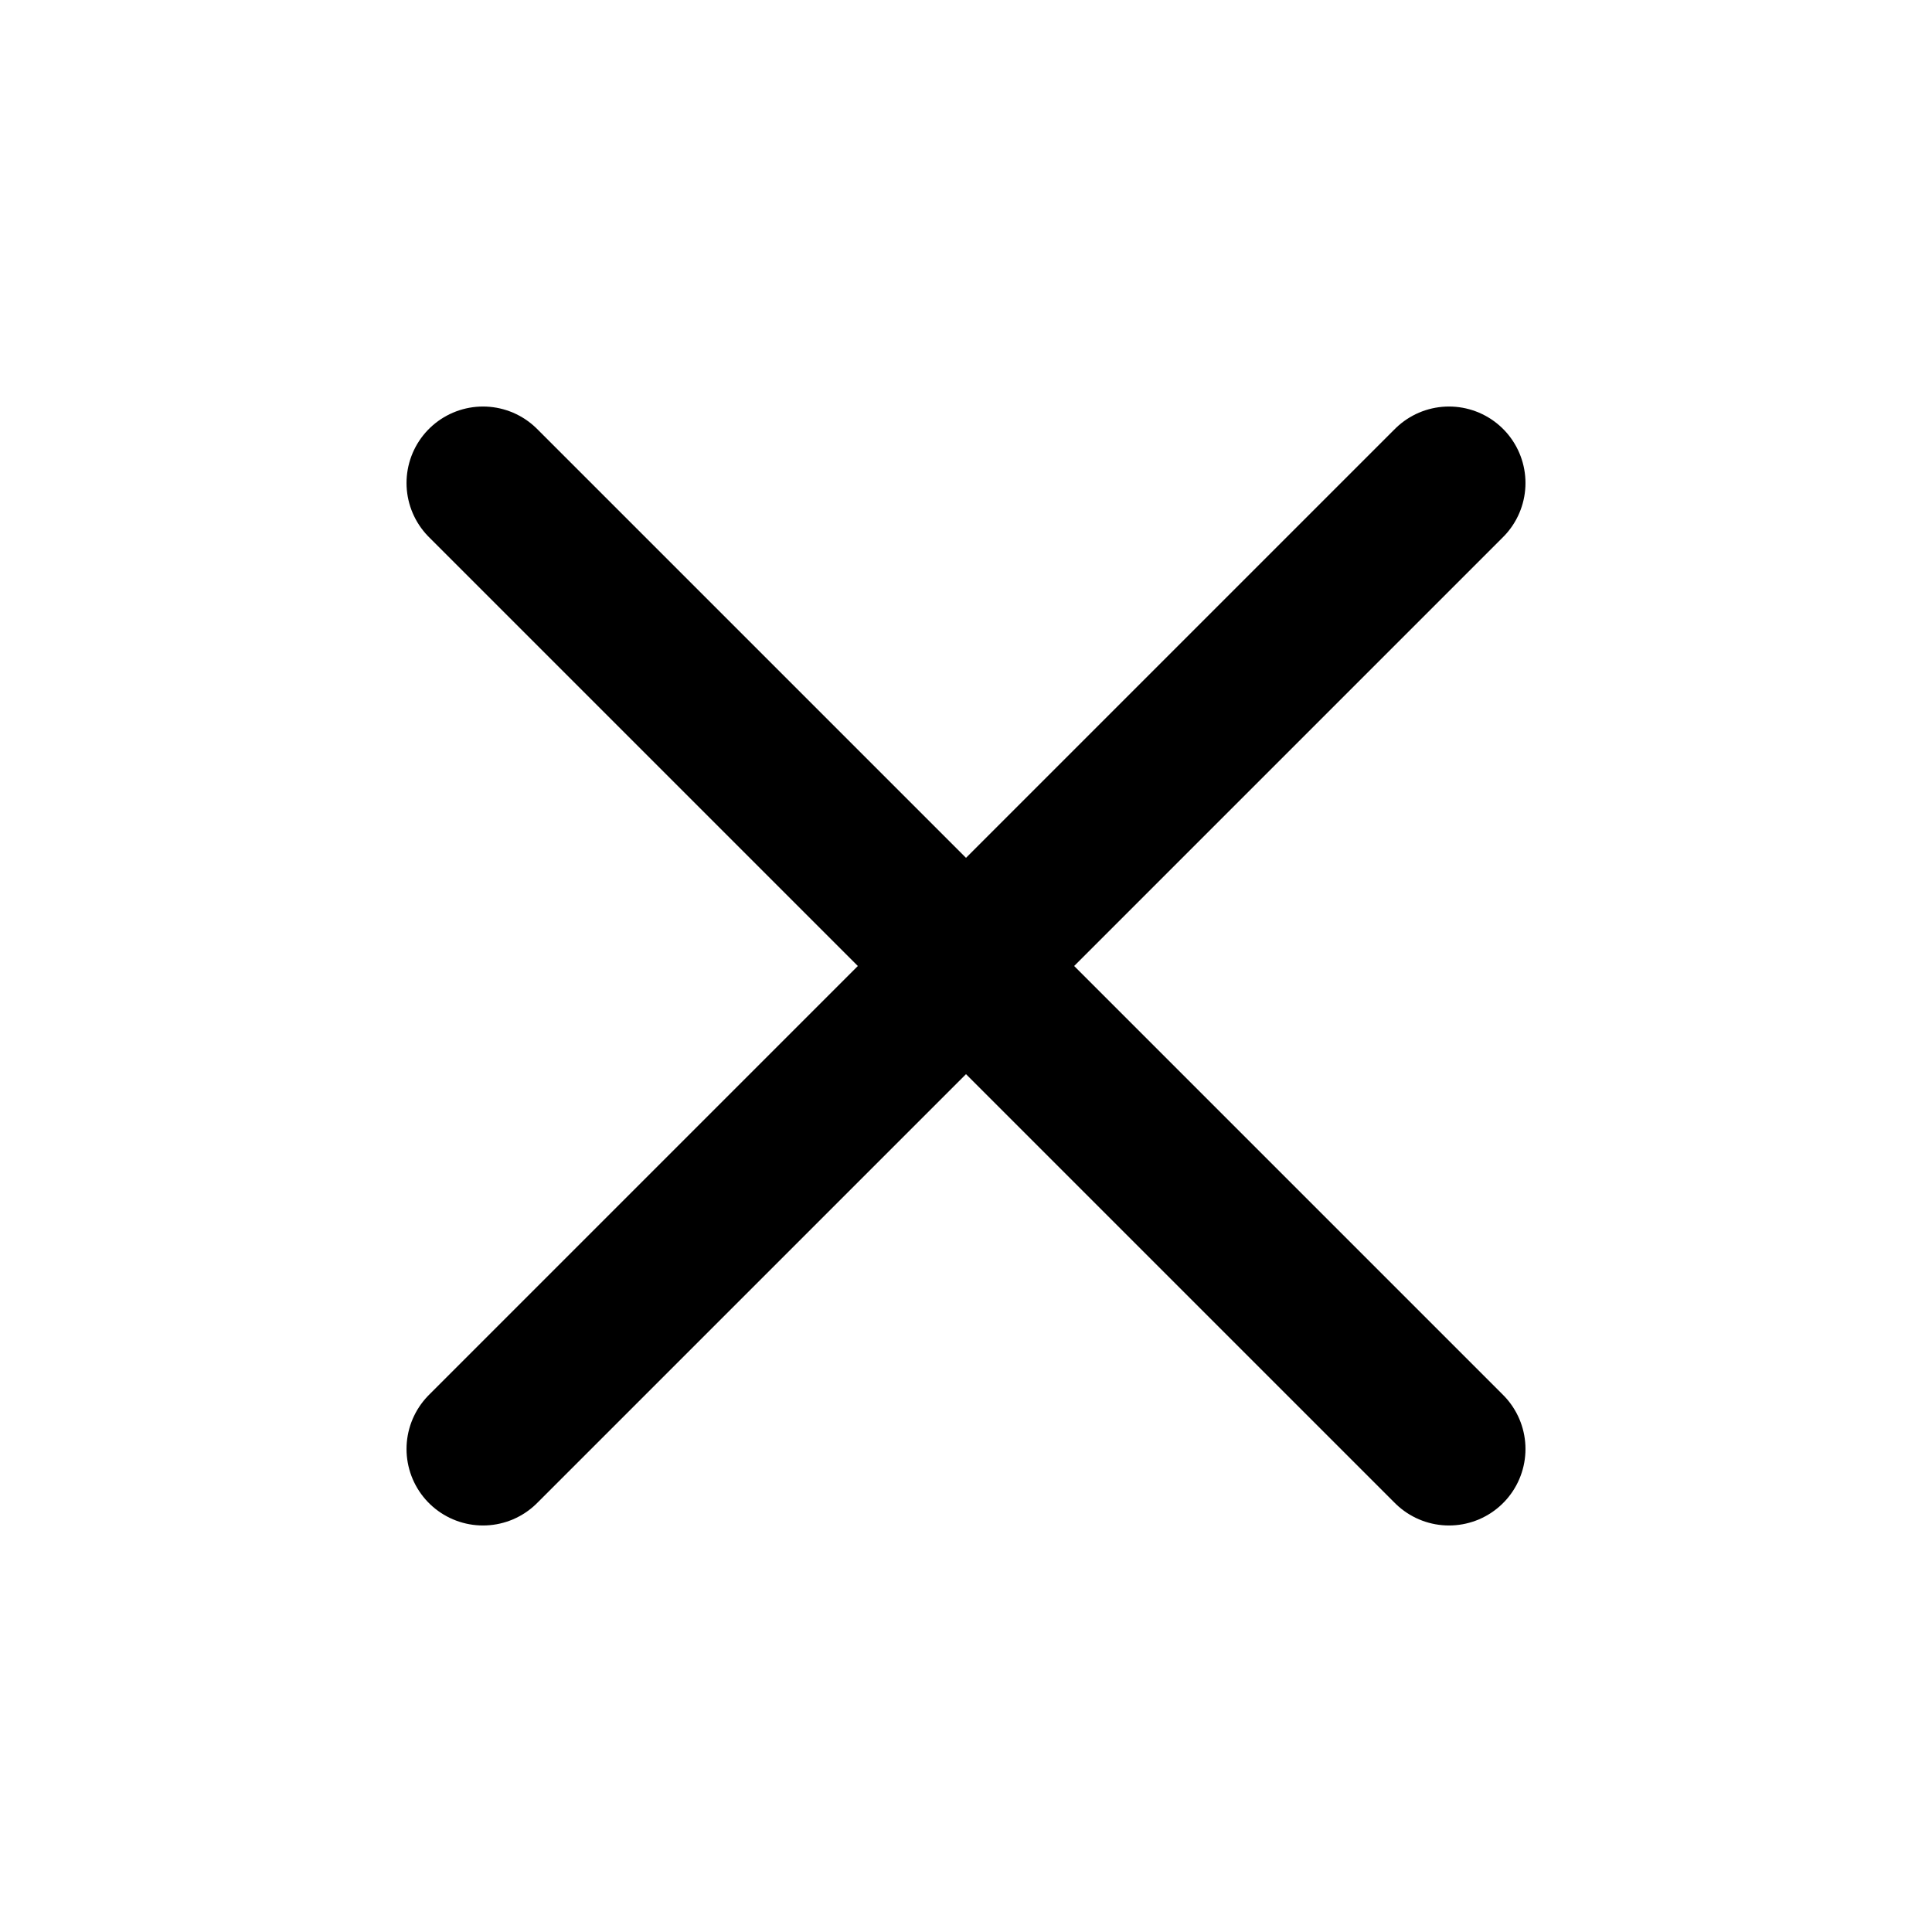
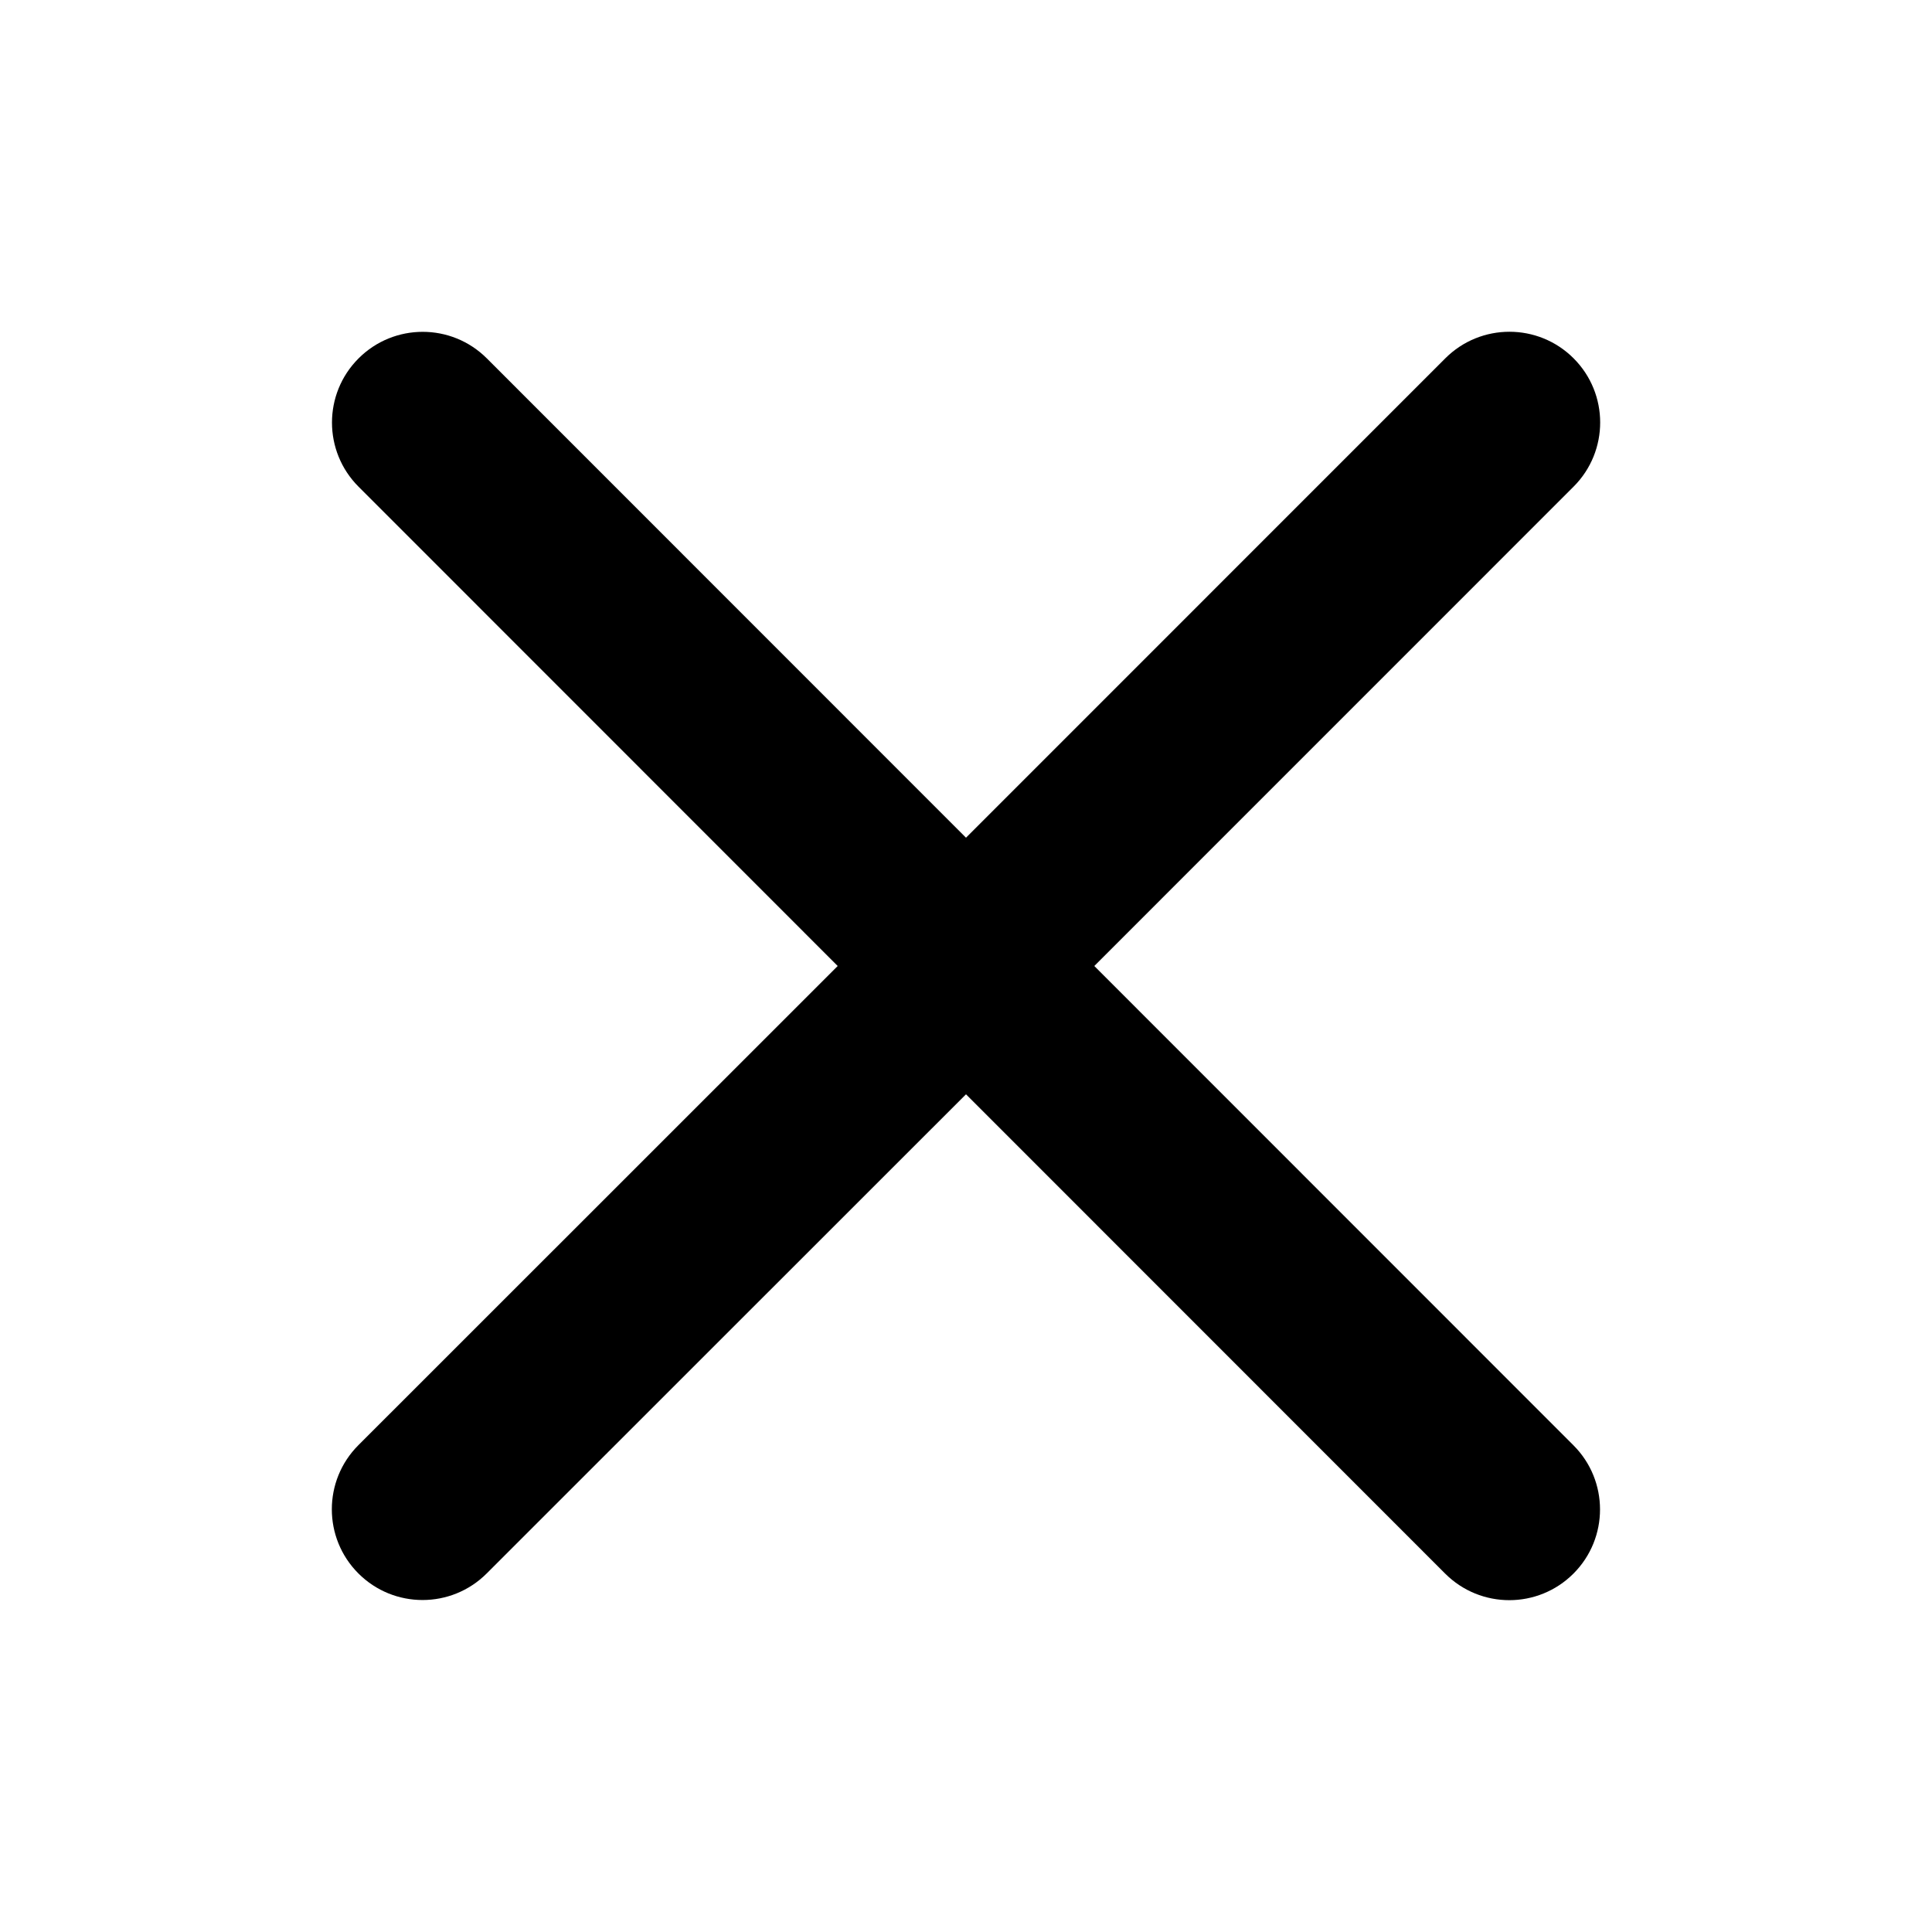
- <svg xmlns="http://www.w3.org/2000/svg" viewBox="0 0 24 24" fill="none" stroke="currentColor" stroke-linecap="round" stroke-linejoin="round" stroke-width="1.9">
-   <path d="M6 6 L18 18 M18 6 L6 18" />
+ <svg xmlns="http://www.w3.org/2000/svg" viewBox="0 0 256 256" fill="currentColor">
+   <path d="M 208.49 191.51 a 12 12 0 0 1 -17 17 L 128 145 64.49 208.49 a 12 12 0 0 1 -17 -17 L 111 128 47.51 64.49 a 12 12 0 0 1 17 -17 L 128 111 l 63.51 -63.52 a 12 12 0 0 1 17 17 L 145 128 Z" />
</svg>
